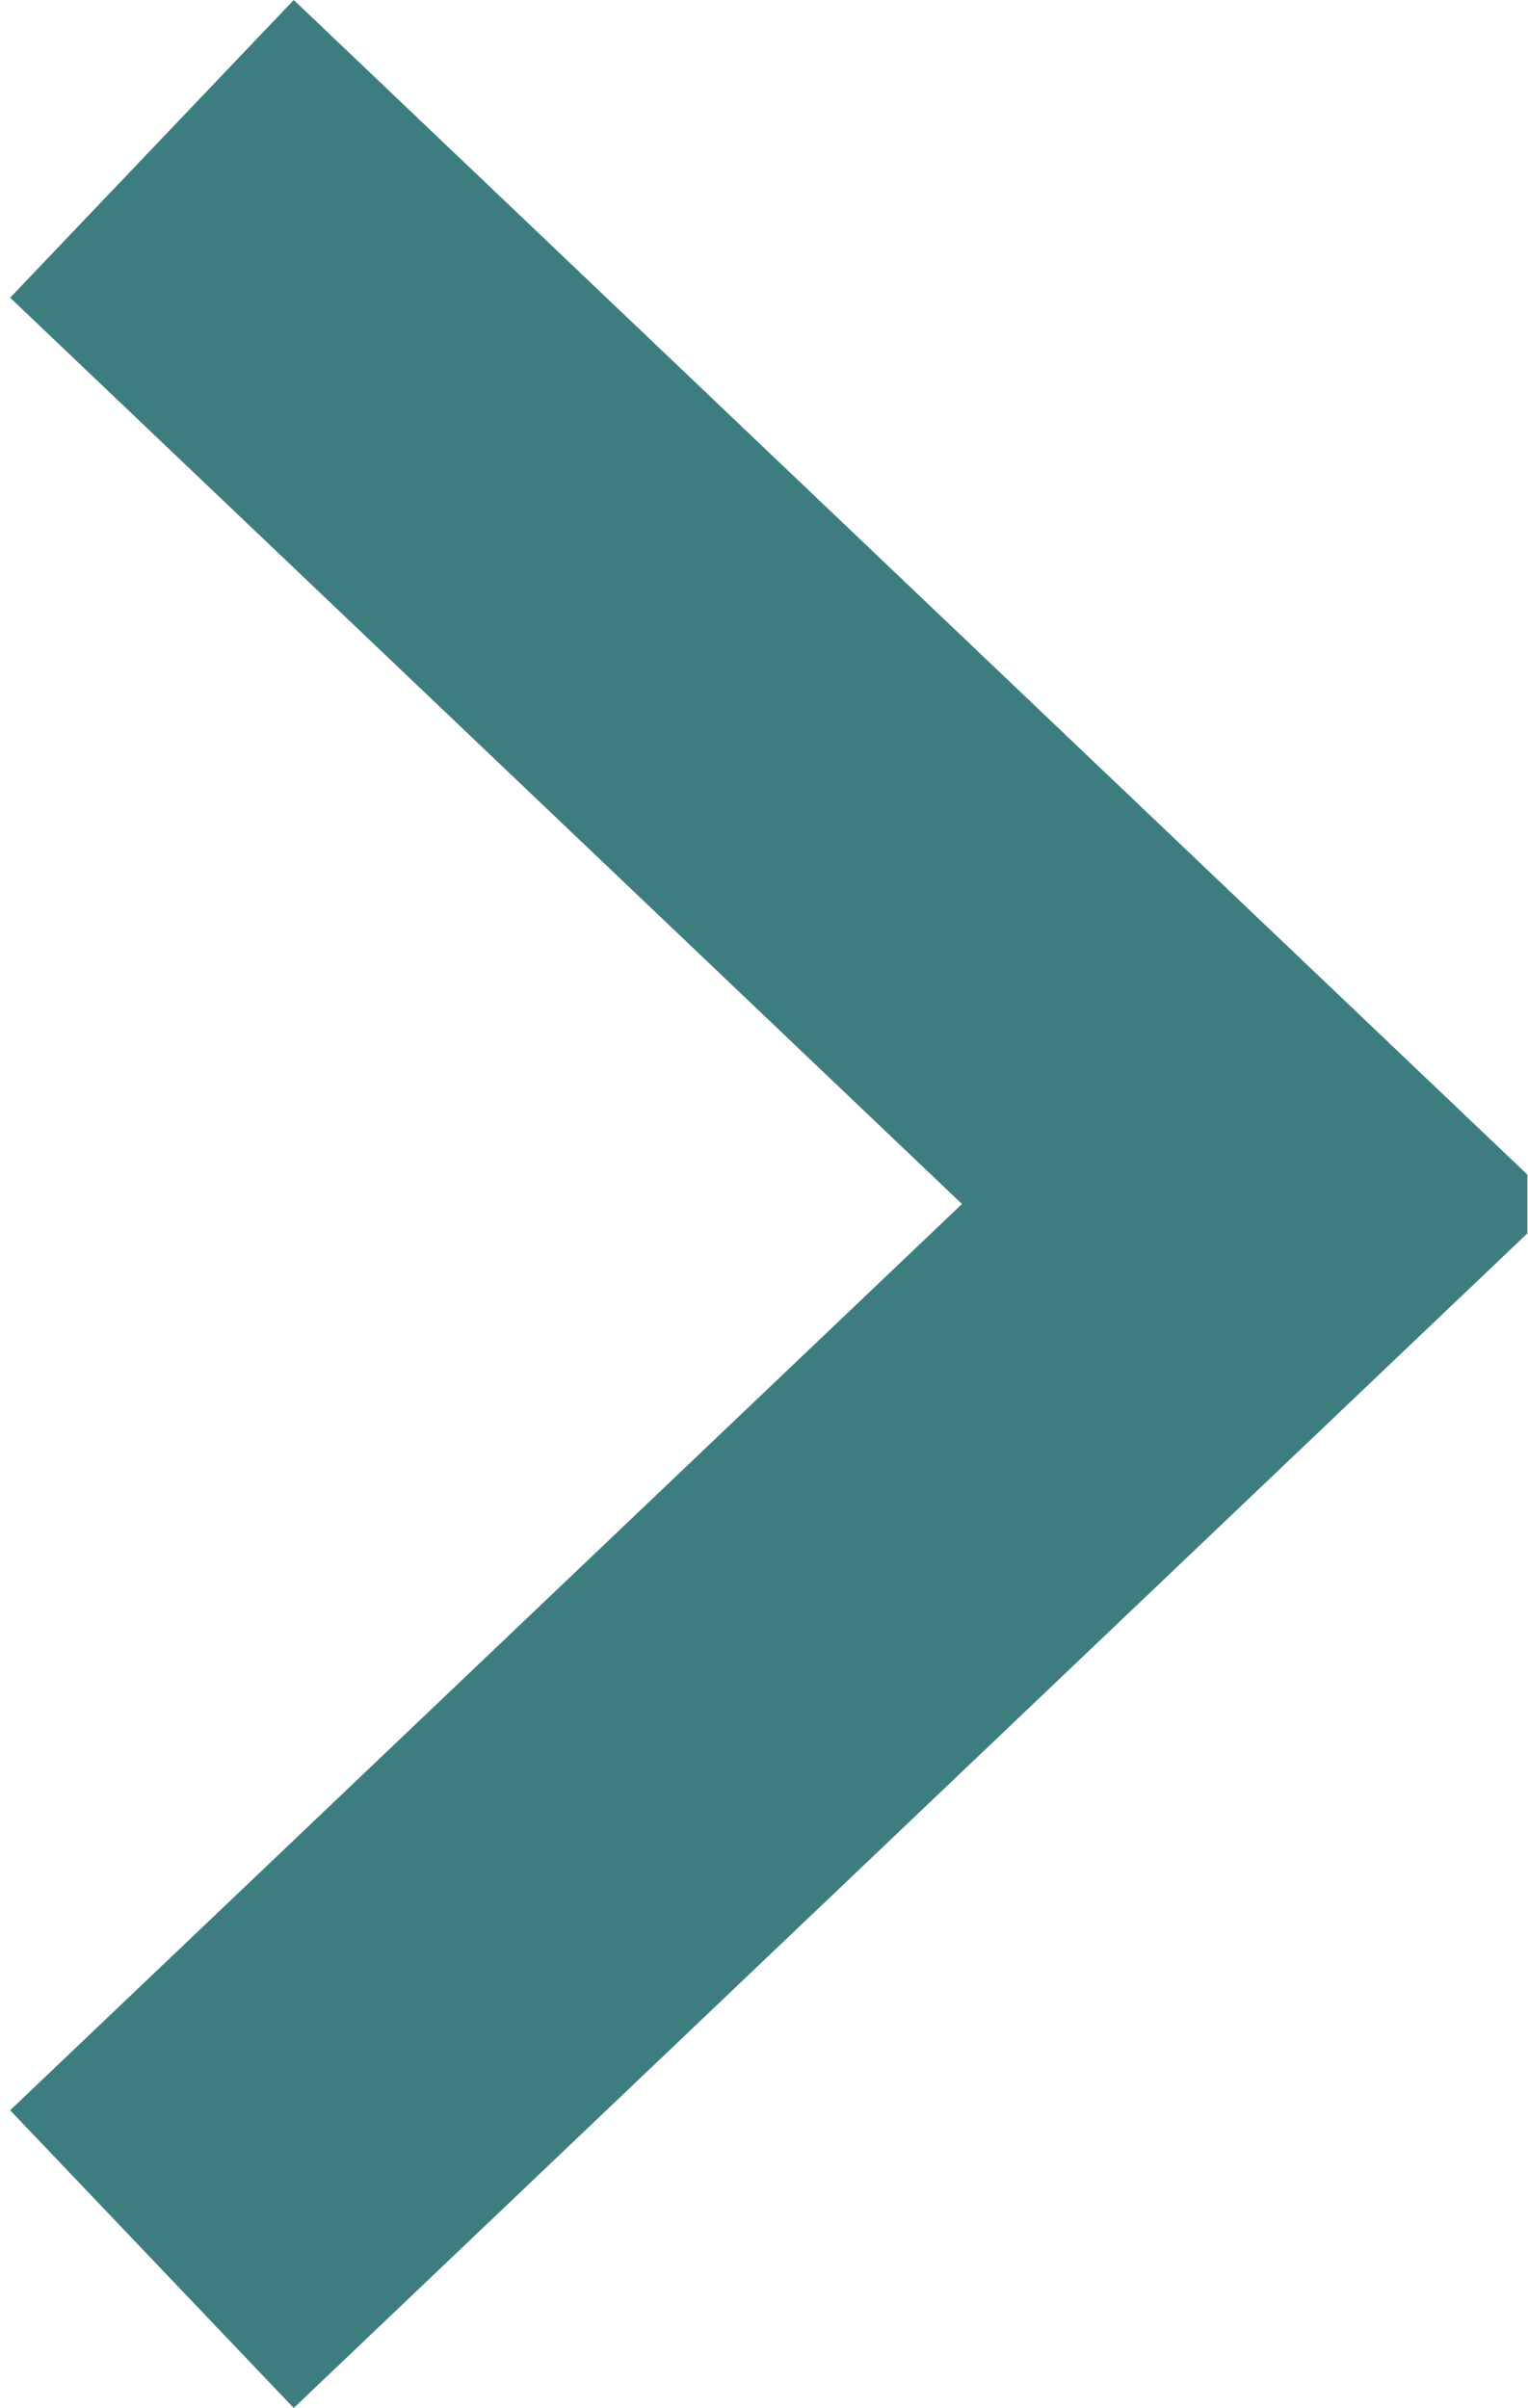
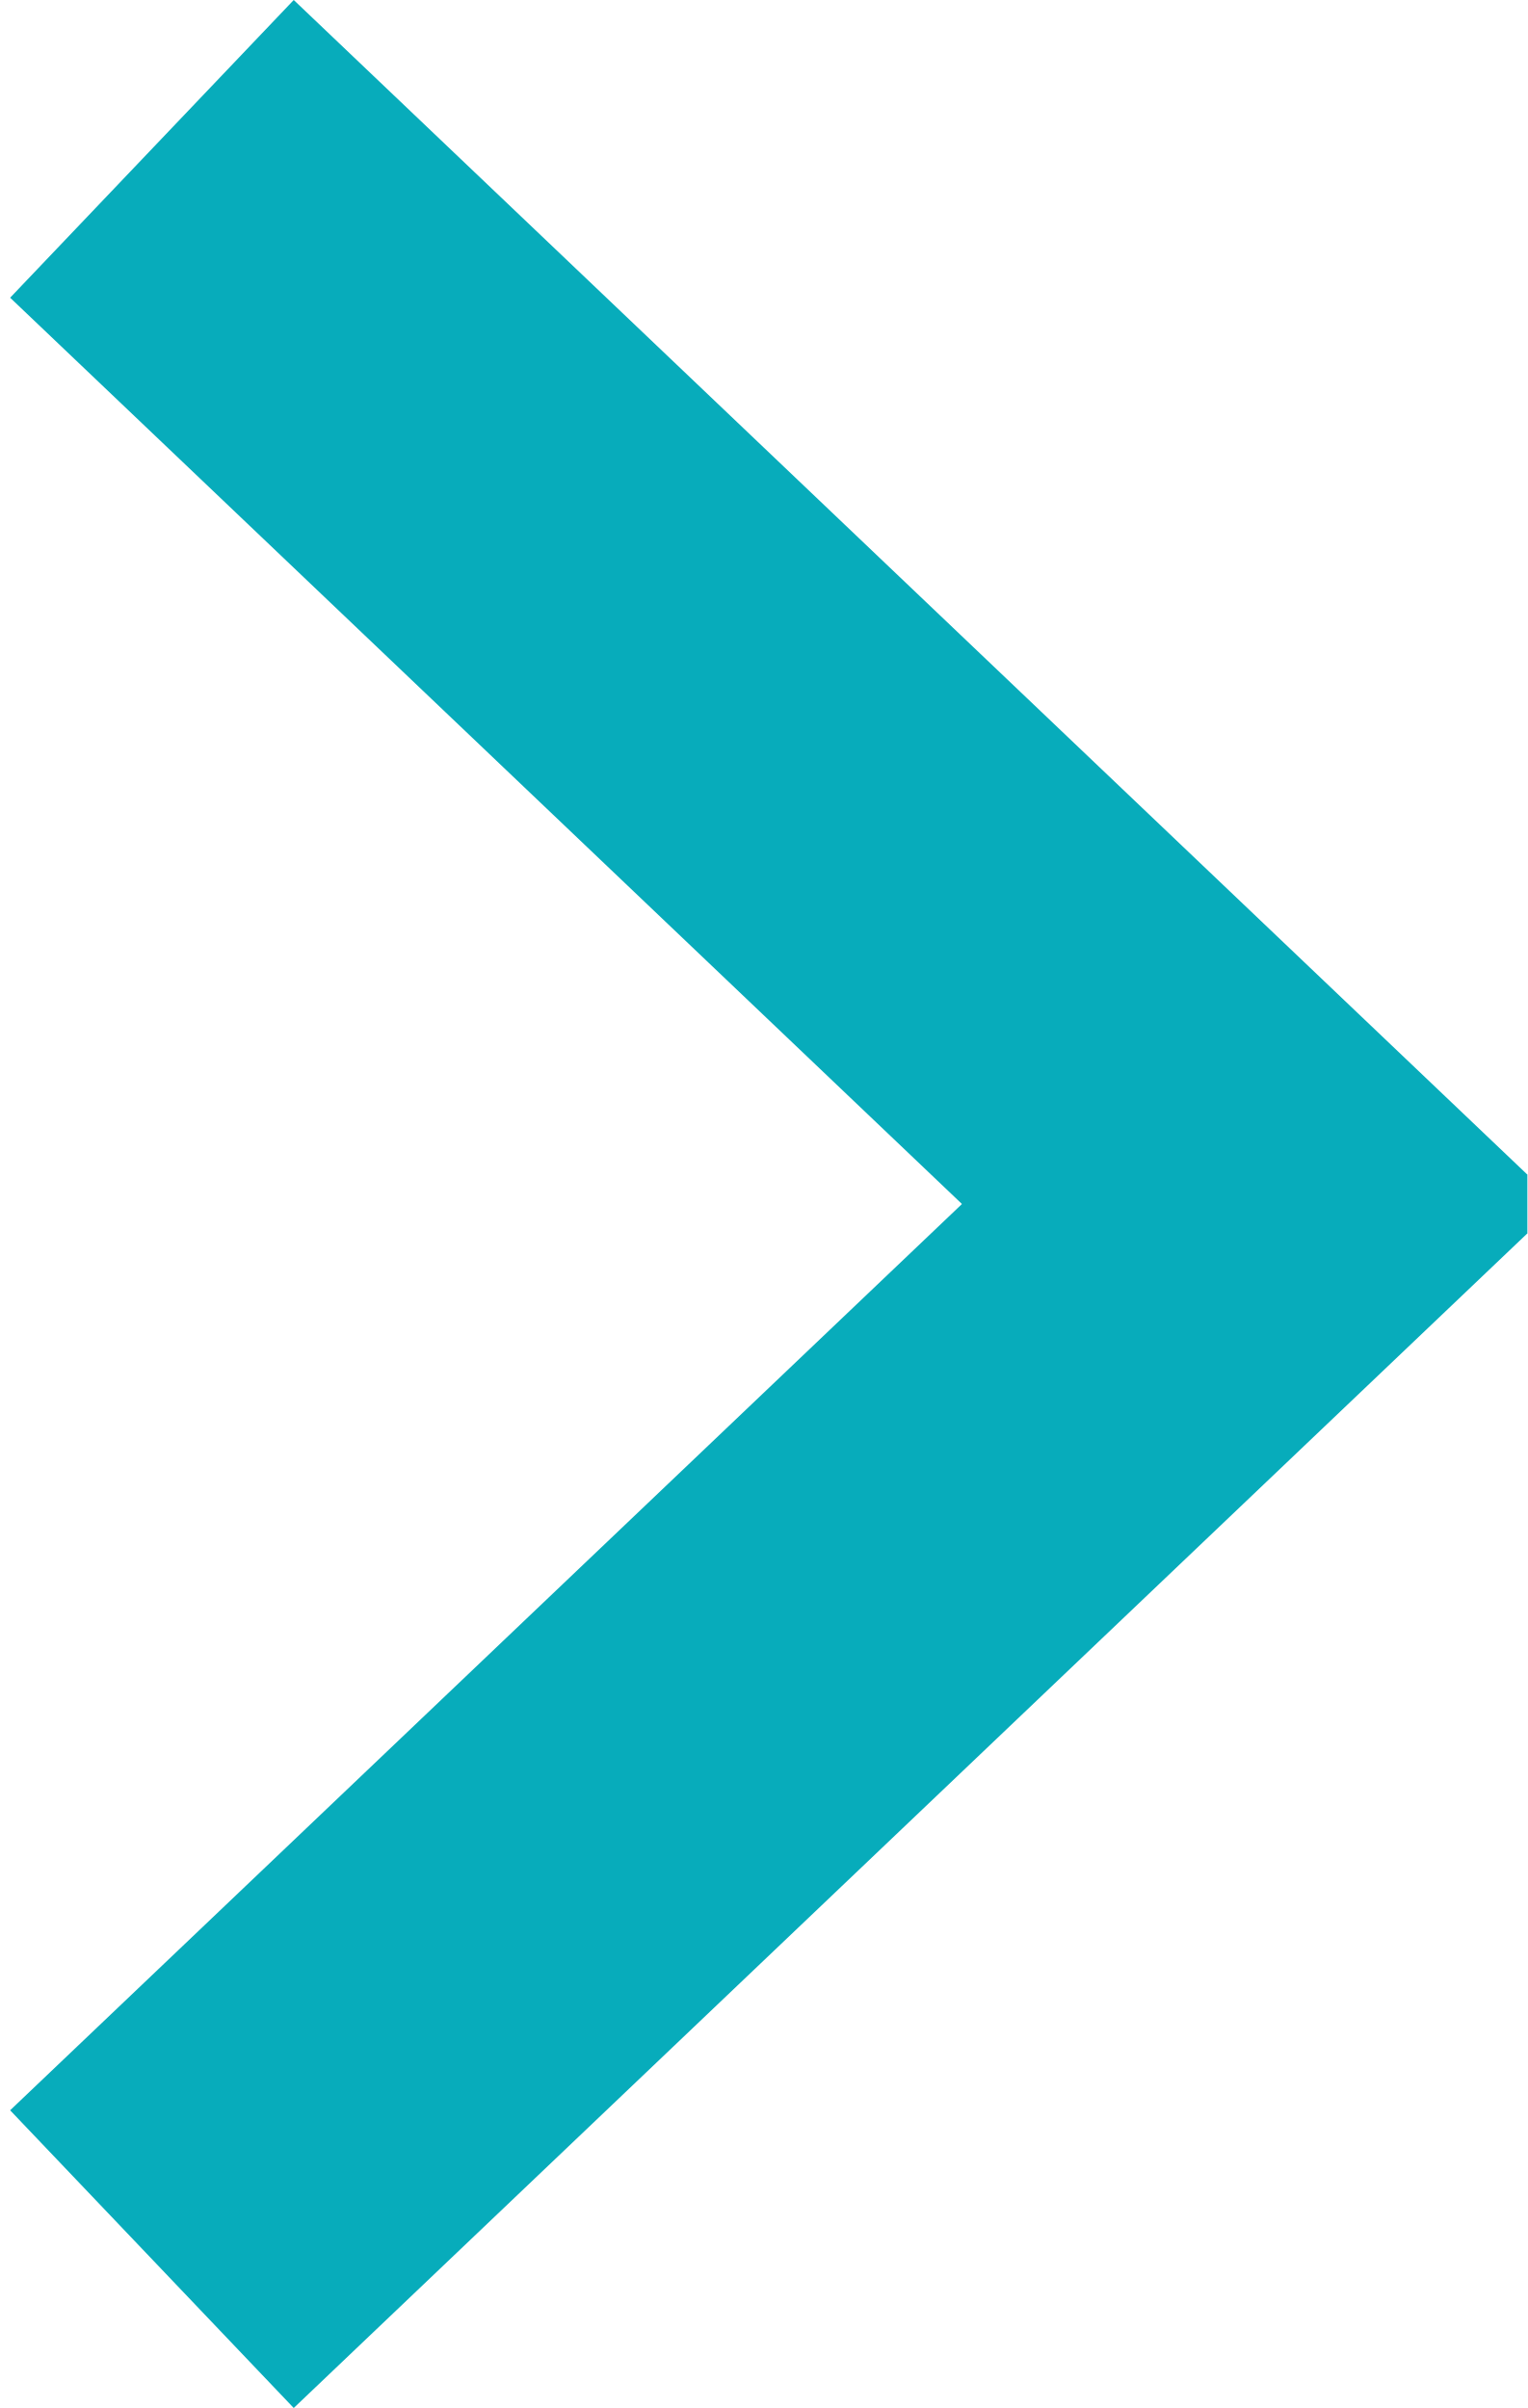
<svg xmlns="http://www.w3.org/2000/svg" width="26" height="41" viewBox="0 0 26 41" fill="none">
-   <line y1="-3.5" x2="29" y2="-3.5" transform="matrix(0.724138 0.689655 0.689655 -0.724138 5 0)" stroke="#3D7D80" stroke-width="7" />
-   <line y1="-3.5" x2="29" y2="-3.5" transform="matrix(-0.724138 0.689655 0.689655 0.724138 26 21)" stroke="#3D7D80" stroke-width="7" />
-   <rect width="1" height="1" transform="matrix(-1 0 0 1 26 20)" fill="#3D7D80" />
+   <line y1="-3.5" x2="29" y2="-3.5" transform="matrix(0.724138 0.689655 0.689655 -0.724138 5 0)" stroke="#07ACBB" stroke-width="7" />
+   <line y1="-3.5" x2="29" y2="-3.5" transform="matrix(-0.724138 0.689655 0.689655 0.724138 26 21)" stroke="#07ACBB" stroke-width="7" />
+   <rect width="1" height="1" transform="matrix(-1 0 0 1 26 20)" fill="#07ACBB" />
</svg>
